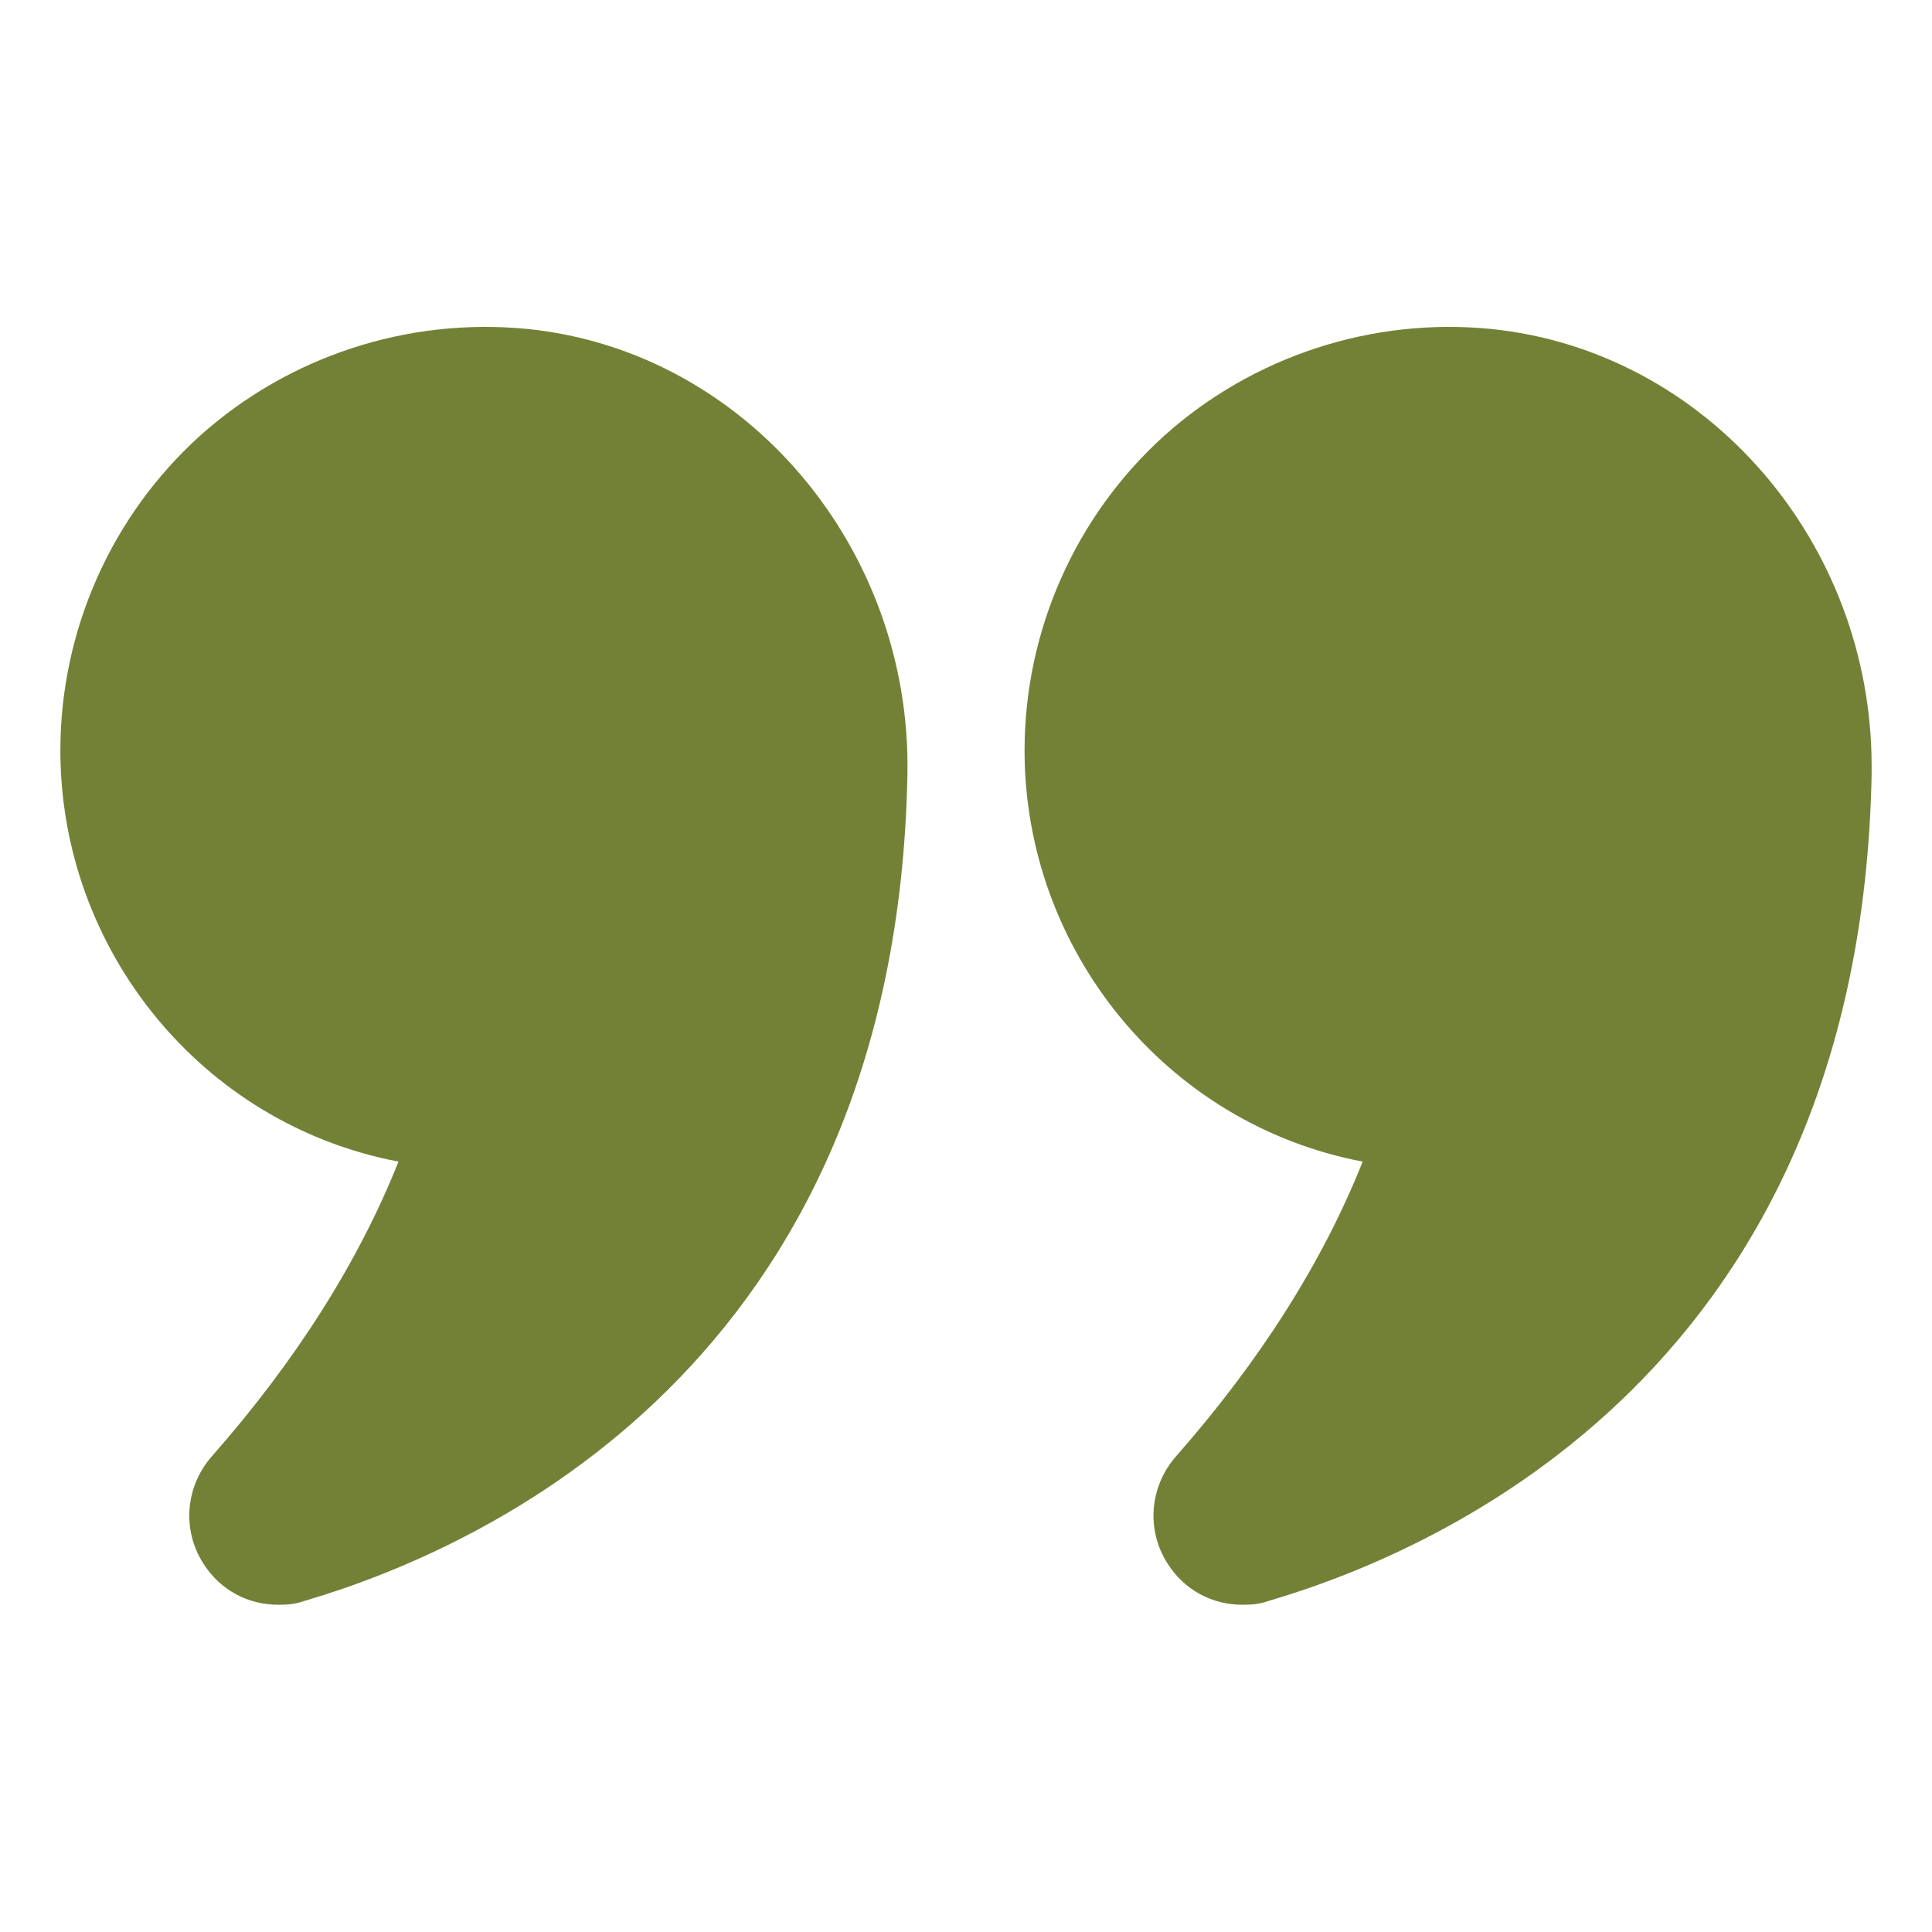
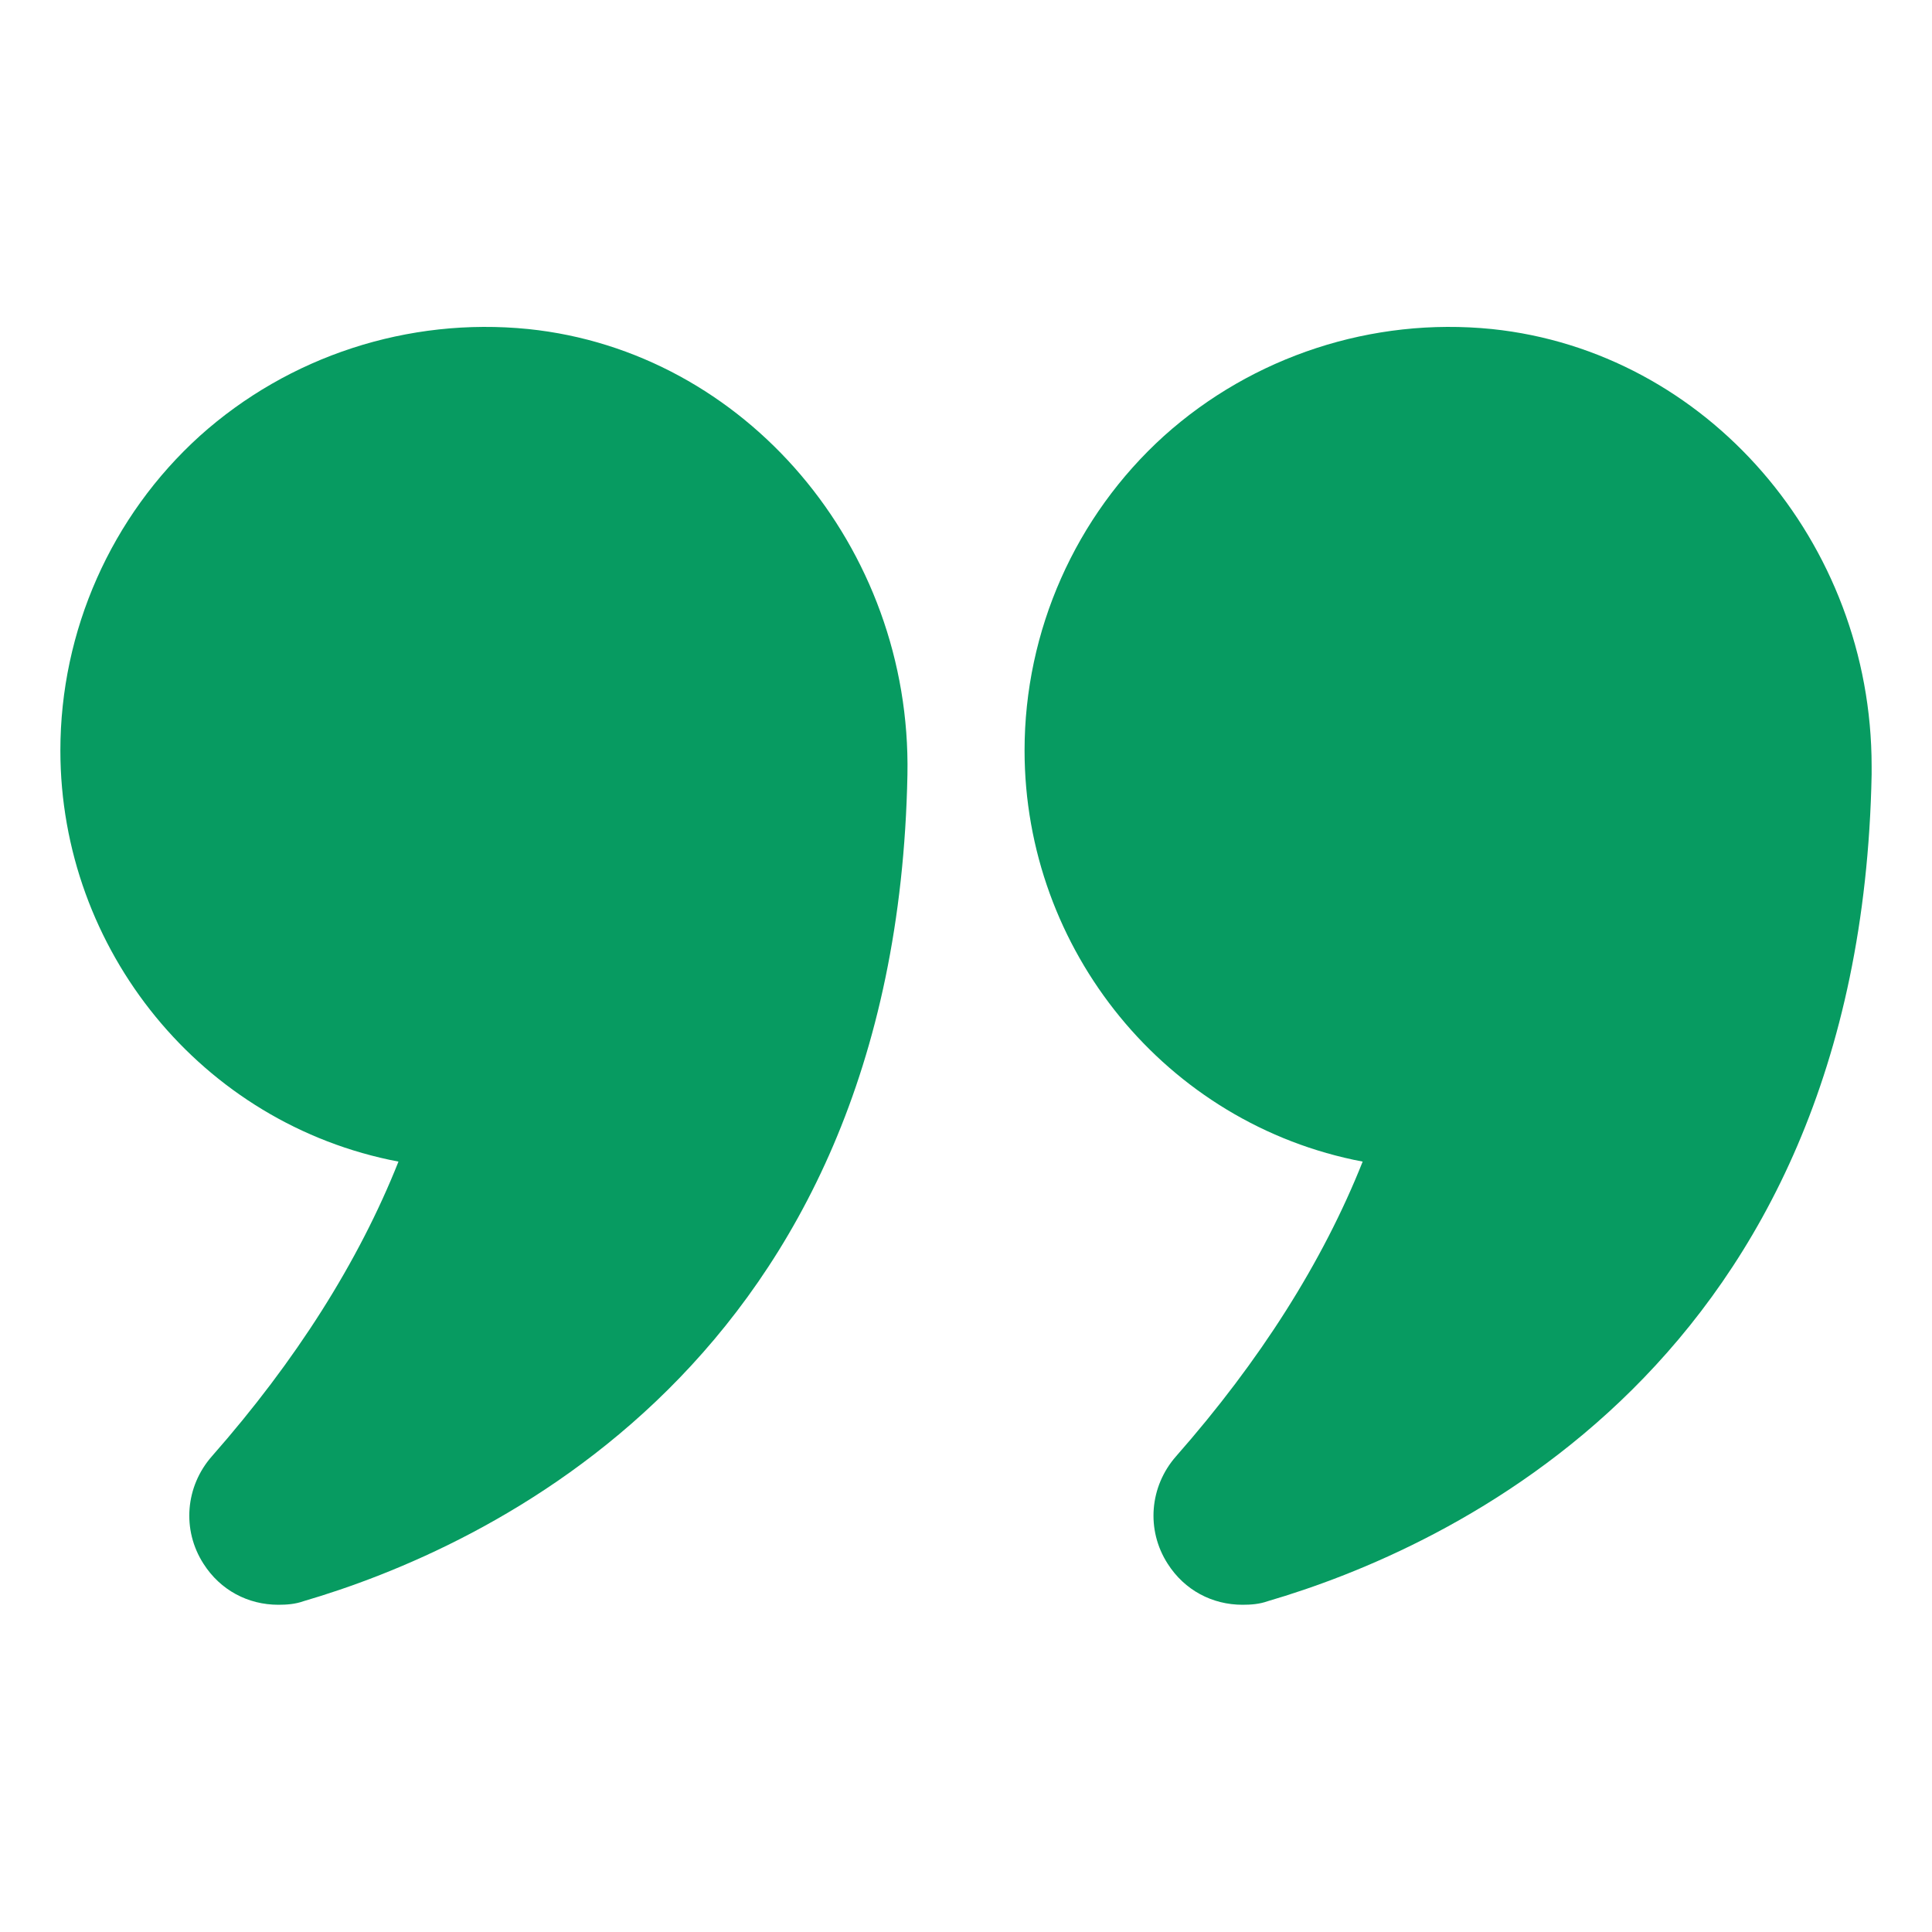
<svg xmlns="http://www.w3.org/2000/svg" id="Layer_2" enable-background="new 0 0 32 32" height="512" viewBox="0 0 32 32" width="512">
  <g>
-     <path d="m6.6 19.24c-.66 1.66-1.7 3.3-3.09 4.88-.44.5-.5 1.22-.14 1.78.28.44.74.68 1.24.68.14 0 .28-.01.42-.06 2.94-.86 9.81-3.91 10-13.69.07-3.77-2.69-7.01-6.28-7.38-1.99-.2-3.97.45-5.44 1.77-1.47 1.33-2.31 3.23-2.31 5.21 0 3.3 2.34 6.19 5.6 6.81z" fill="#738136" />
-     <path d="m24.71 5.45c-1.98-.2-3.96.45-5.43 1.77-1.47 1.33-2.31 3.23-2.31 5.21 0 3.3 2.34 6.19 5.6 6.81-.66 1.66-1.7 3.3-3.09 4.88-.44.5-.5 1.22-.14 1.78.28.44.74.68 1.24.68.14 0 .28-.01.42-.06 2.94-.86 9.81-3.91 10-13.69v-.14c0-3.71-2.73-6.87-6.29-7.24z" fill="#738136" />
+     <path d="m6.6 19.24c-.66 1.66-1.7 3.3-3.09 4.88-.44.5-.5 1.22-.14 1.78.28.44.74.68 1.24.68.14 0 .28-.01.42-.06 2.94-.86 9.81-3.91 10-13.69.07-3.77-2.69-7.01-6.28-7.38-1.99-.2-3.97.45-5.44 1.77-1.47 1.33-2.31 3.23-2.31 5.21 0 3.3 2.34 6.19 5.6 6.81z" fill="#079b61" />
+     <path d="m24.71 5.45c-1.98-.2-3.96.45-5.43 1.77-1.47 1.33-2.31 3.23-2.31 5.21 0 3.3 2.34 6.19 5.6 6.81-.66 1.66-1.7 3.3-3.09 4.88-.44.5-.5 1.22-.14 1.78.28.44.74.68 1.24.68.14 0 .28-.01.42-.06 2.94-.86 9.81-3.91 10-13.69v-.14c0-3.71-2.73-6.87-6.29-7.24z" fill="#079b61" />
  </g>
</svg>
